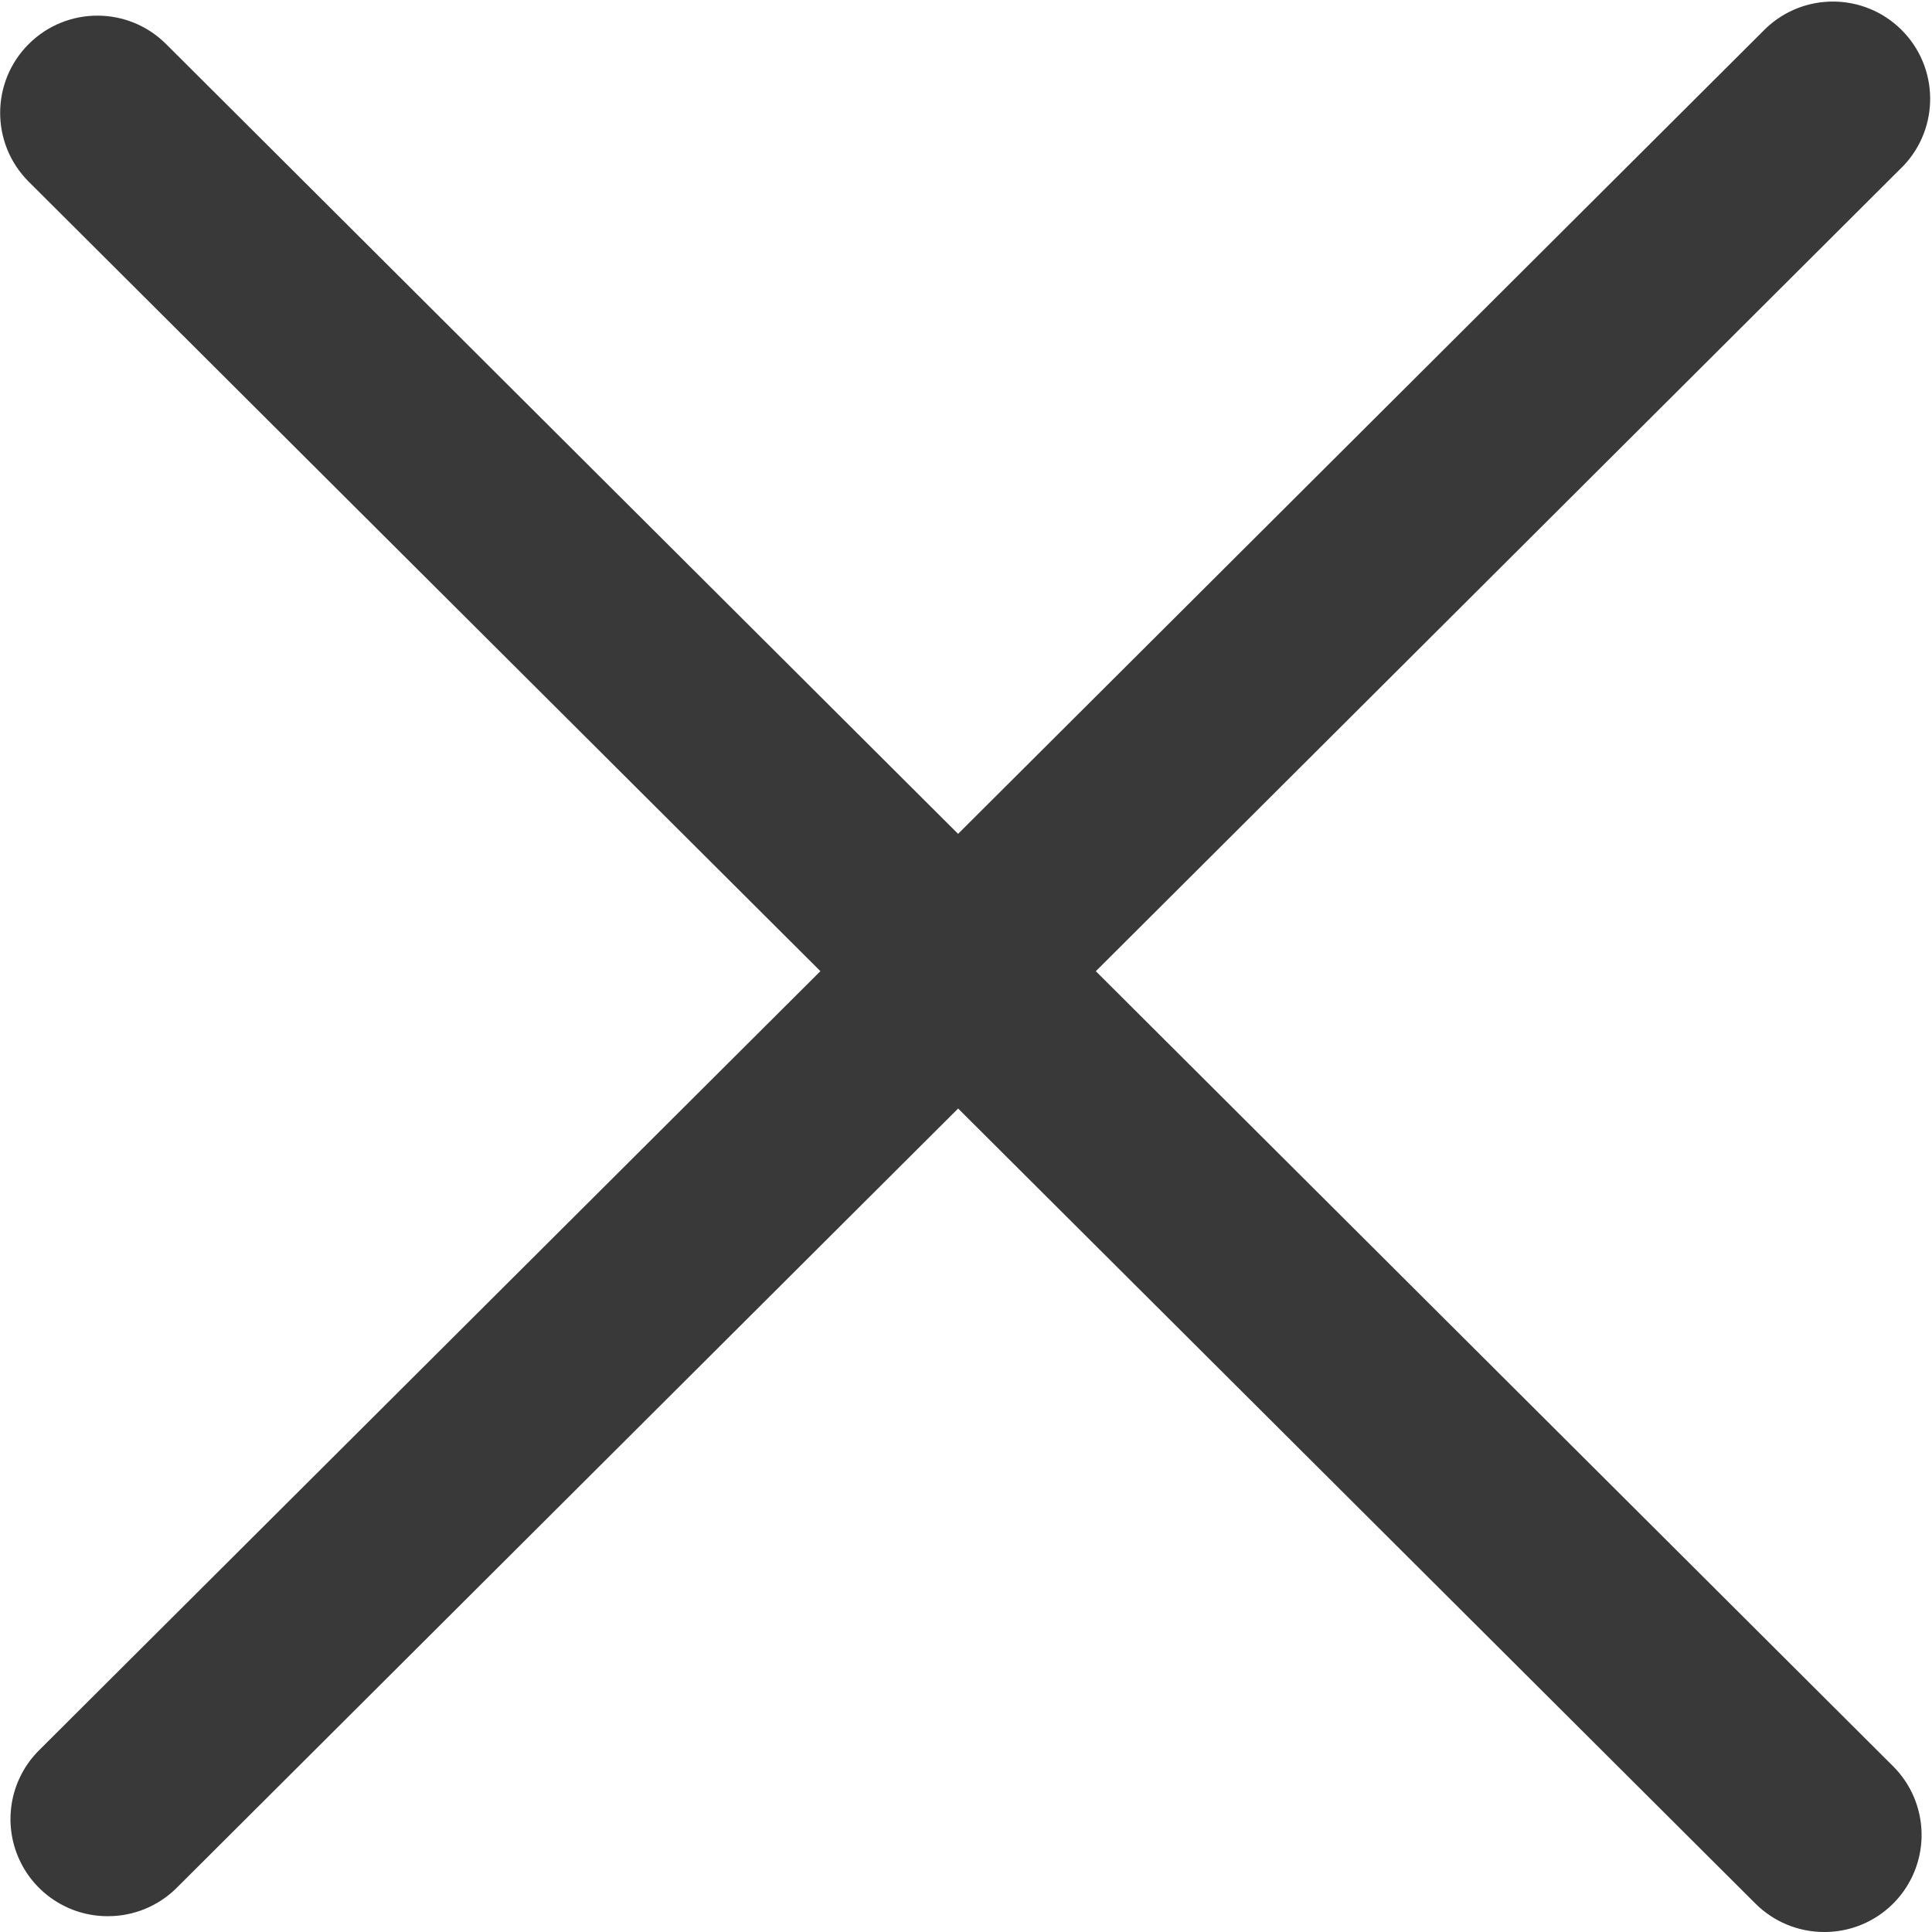
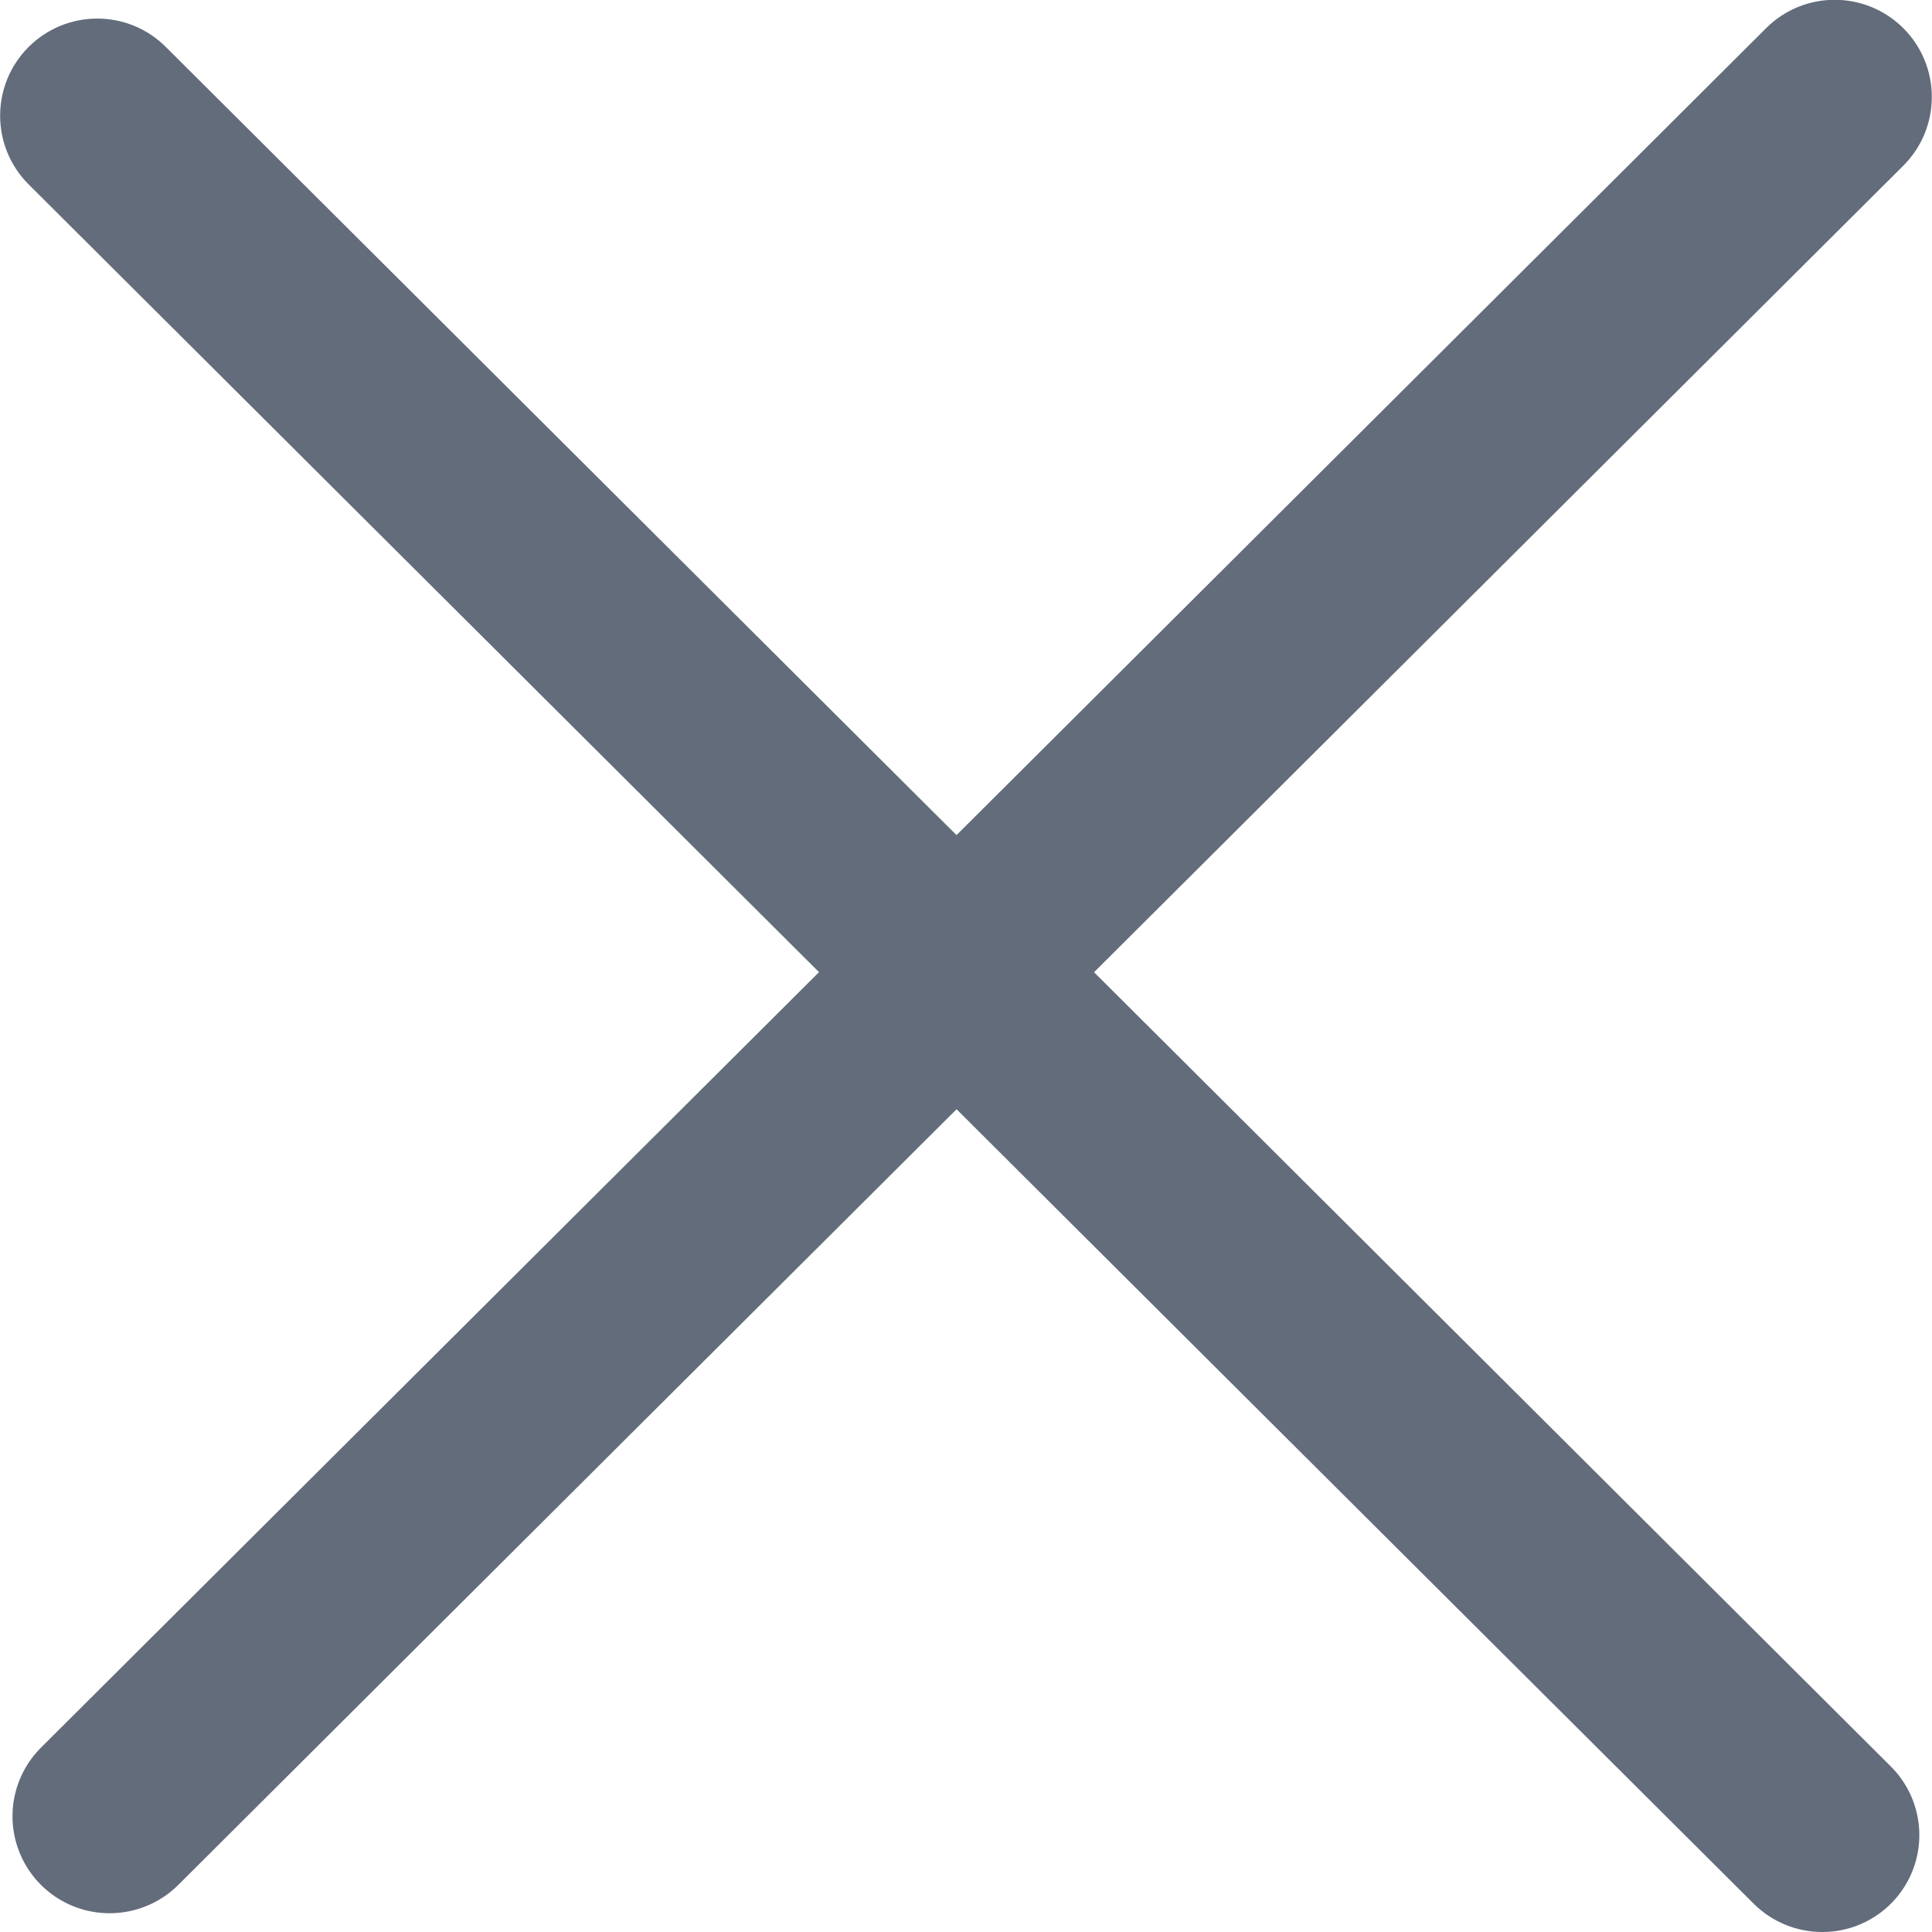
- <svg xmlns="http://www.w3.org/2000/svg" width="38" height="38" viewBox="0 0 38 38">
-   <g transform="translate(-12.18 -12.116)">
-     <g transform="translate(12.181 12.116)">
-       <g transform="translate(0 0.31)">
-         <path d="M48.061,50.18a1.913,1.913,0,0,1-1.355-.56L12.741,15.75a1.912,1.912,0,0,1,2.709-2.7L49.415,46.92a1.909,1.909,0,0,1-1.354,3.26Z" transform="translate(-12.181 -12.49)" fill="#393939" />
-       </g>
-       <g transform="translate(0.204)">
-         <path d="M14.341,49.806a1.91,1.91,0,0,1-1.354-3.26L46.953,12.676a1.913,1.913,0,0,1,2.709,2.7L15.7,49.246A1.912,1.912,0,0,1,14.341,49.806Z" transform="translate(-12.427 -12.117)" fill="#393939" />
-       </g>
-     </g>
+ <svg xmlns="http://www.w3.org/2000/svg" width="32" height="32" viewBox="0 0 32 32">
+   <g transform="translate(0 0.31)">
+     <path d="M42.365,44.18a1.61,1.61,0,0,1-1.14-.471L12.652,15.231a1.608,1.608,0,0,1,2.279-2.27L43.5,41.439a1.605,1.605,0,0,1-1.139,2.741Z" transform="translate(-12.181 -12.49)" fill="#636c7a" />
+   </g>
+   <g transform="translate(0.204)">
+     <path d="M14.037,43.806A1.606,1.606,0,0,1,12.9,41.065L41.472,12.587a1.608,1.608,0,0,1,2.279,2.271L15.177,43.336A1.609,1.609,0,0,1,14.037,43.806Z" transform="translate(-12.427 -12.117)" fill="#636c7a" />
  </g>
</svg>
